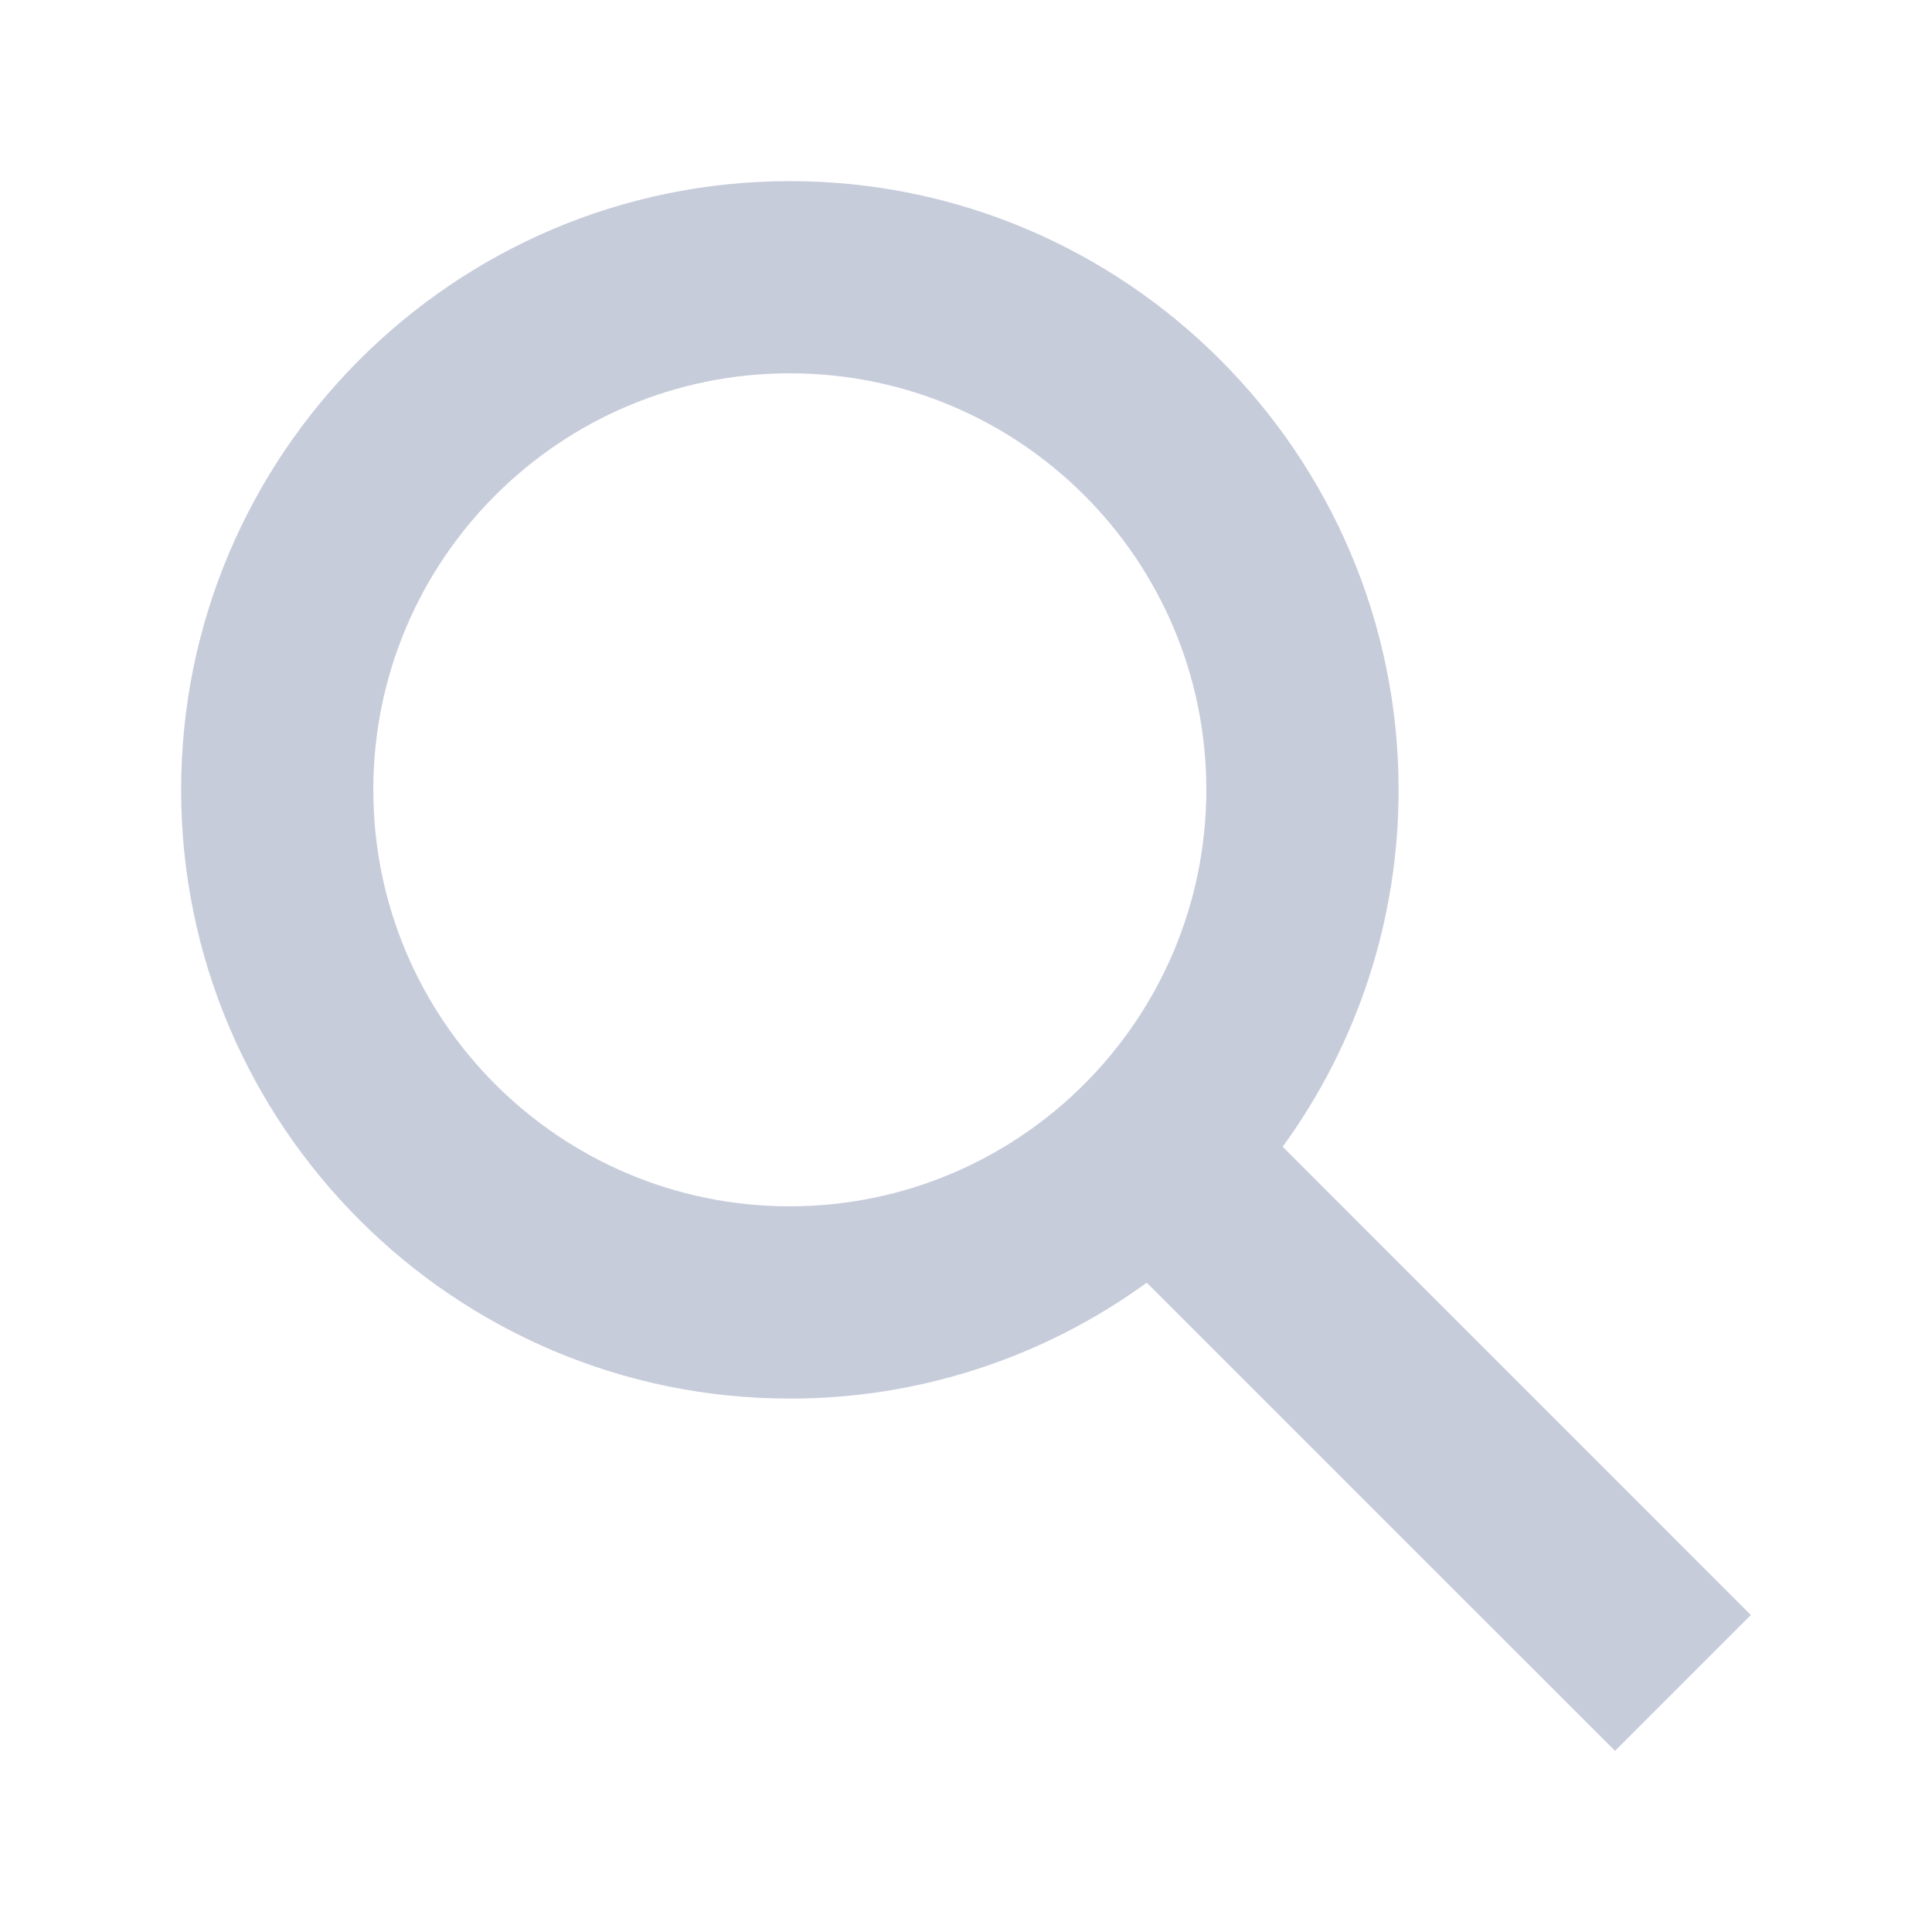
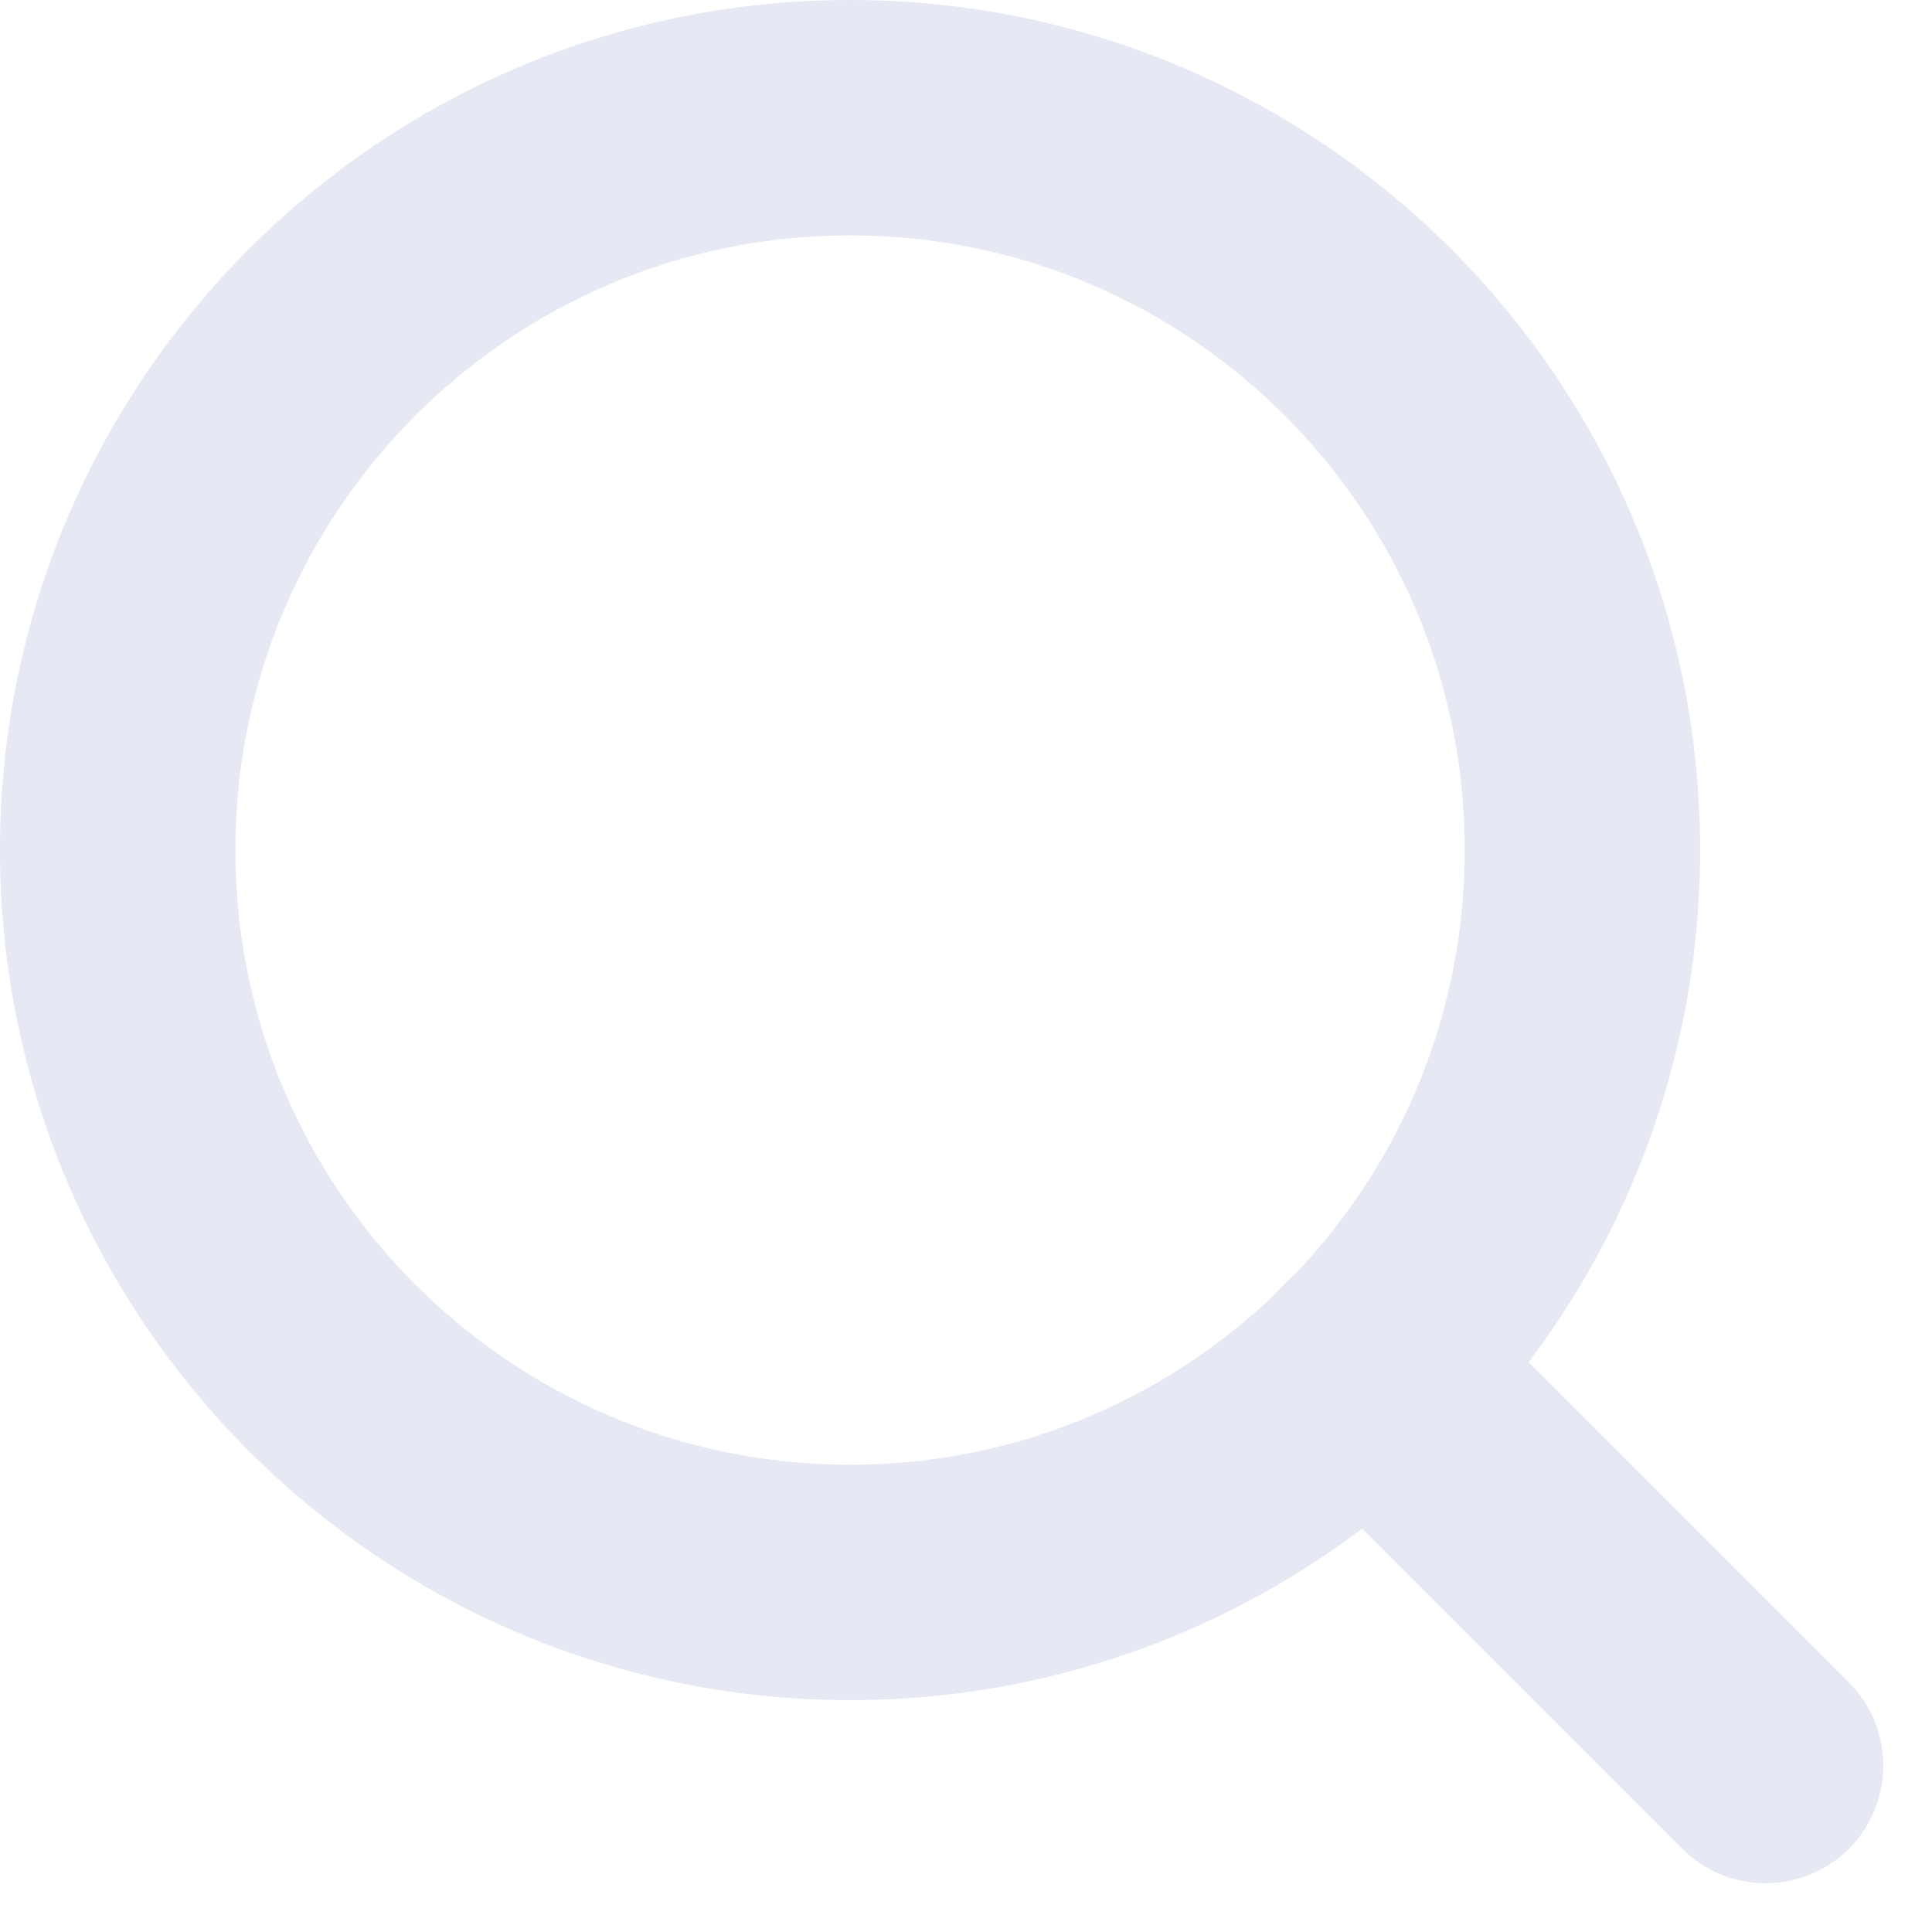
- <svg xmlns="http://www.w3.org/2000/svg" width="512" height="512" viewBox="0 0 512 512">
-   <path fill="#c7ccdb" d="M464,428,339.92,303.9a160.48,160.48,0,0,0,30.72-94.58C370.64,120.37,298.27,48,209.32,48S48,120.37,48,209.32s72.37,161.32,161.32,161.32a160.48,160.48,0,0,0,94.58-30.72L428,464ZM209.32,319.69A110.38,110.38,0,1,1,319.69,209.32,110.5,110.5,0,0,1,209.32,319.69Z" />
+ <svg xmlns="http://www.w3.org/2000/svg" width="16.414" height="16.414" viewBox="0 0 16.414 16.414">
+   <defs>
+     <style>.a,.b{fill:none;}.b{stroke:#e6e9f3;stroke-linecap:round;stroke-linejoin:round;stroke-width:2px;}</style>
+   </defs>
+   <rect class="a" width="16" height="16" />
+   <g transform="translate(1 1)">
+     <circle class="b" cx="6.222" cy="6.222" r="6.222" />
+     <line class="b" x1="3.383" y1="3.383" transform="translate(10.617 10.617)" />
+   </g>
</svg>
